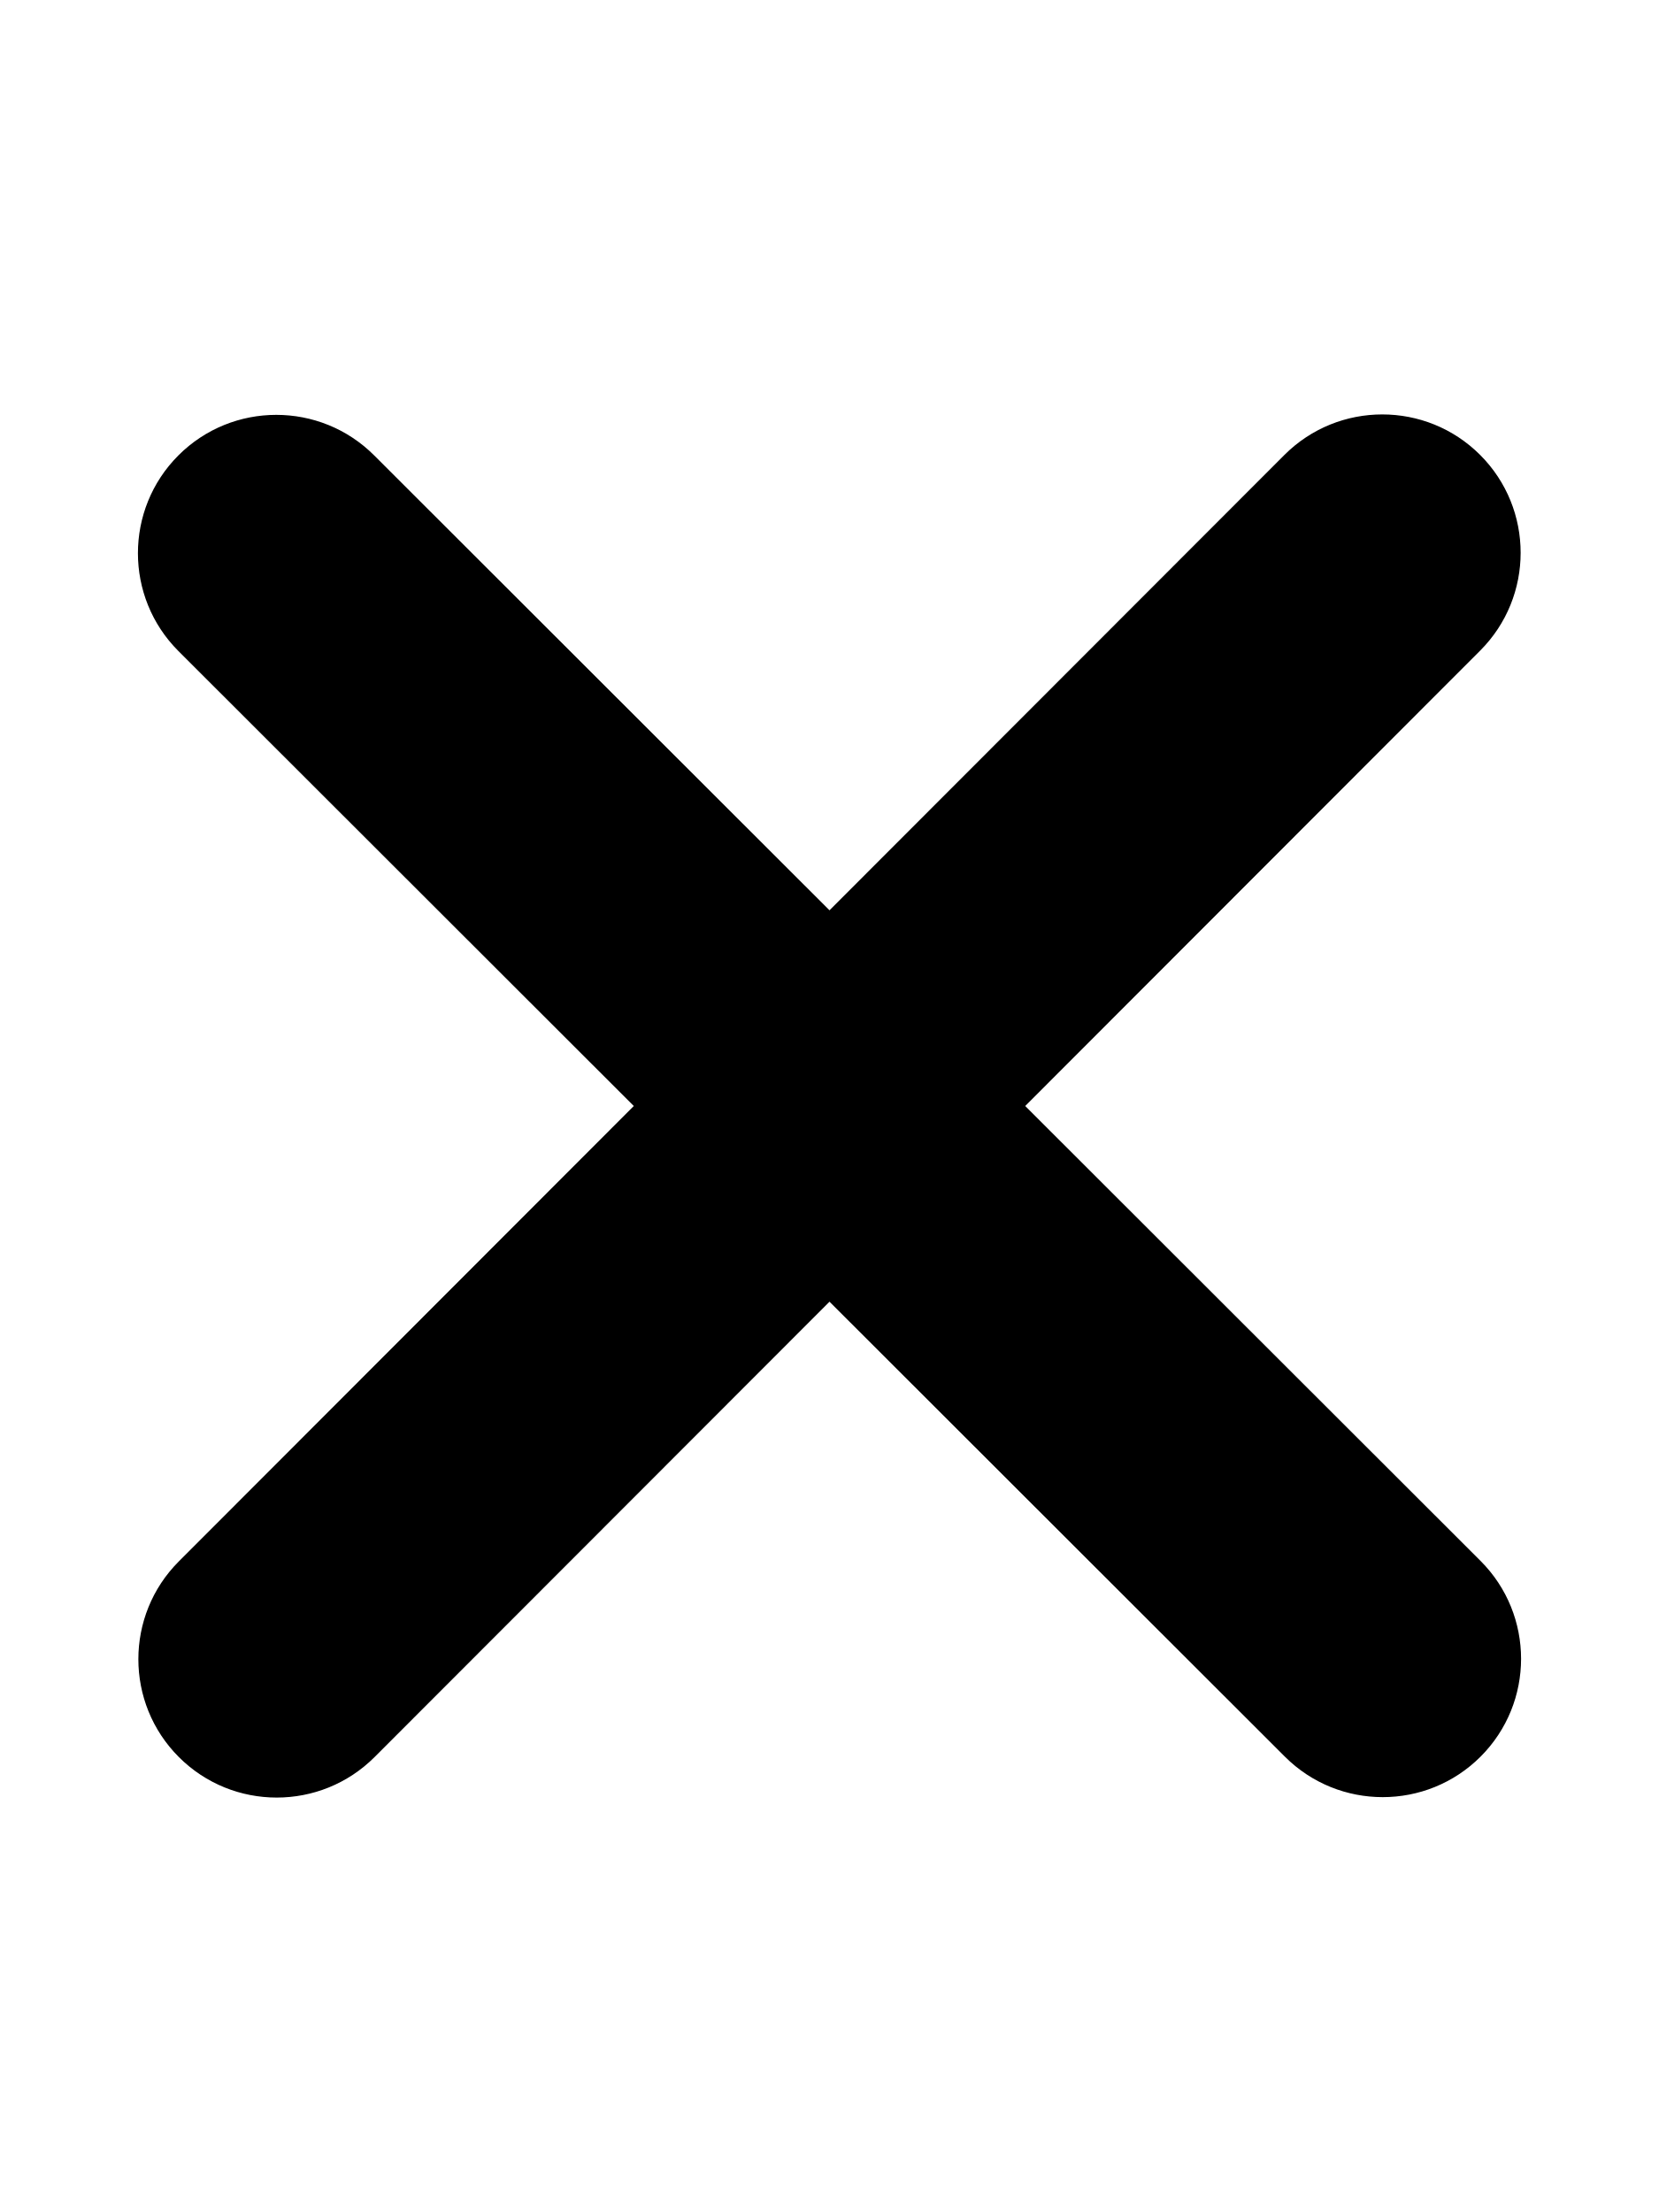
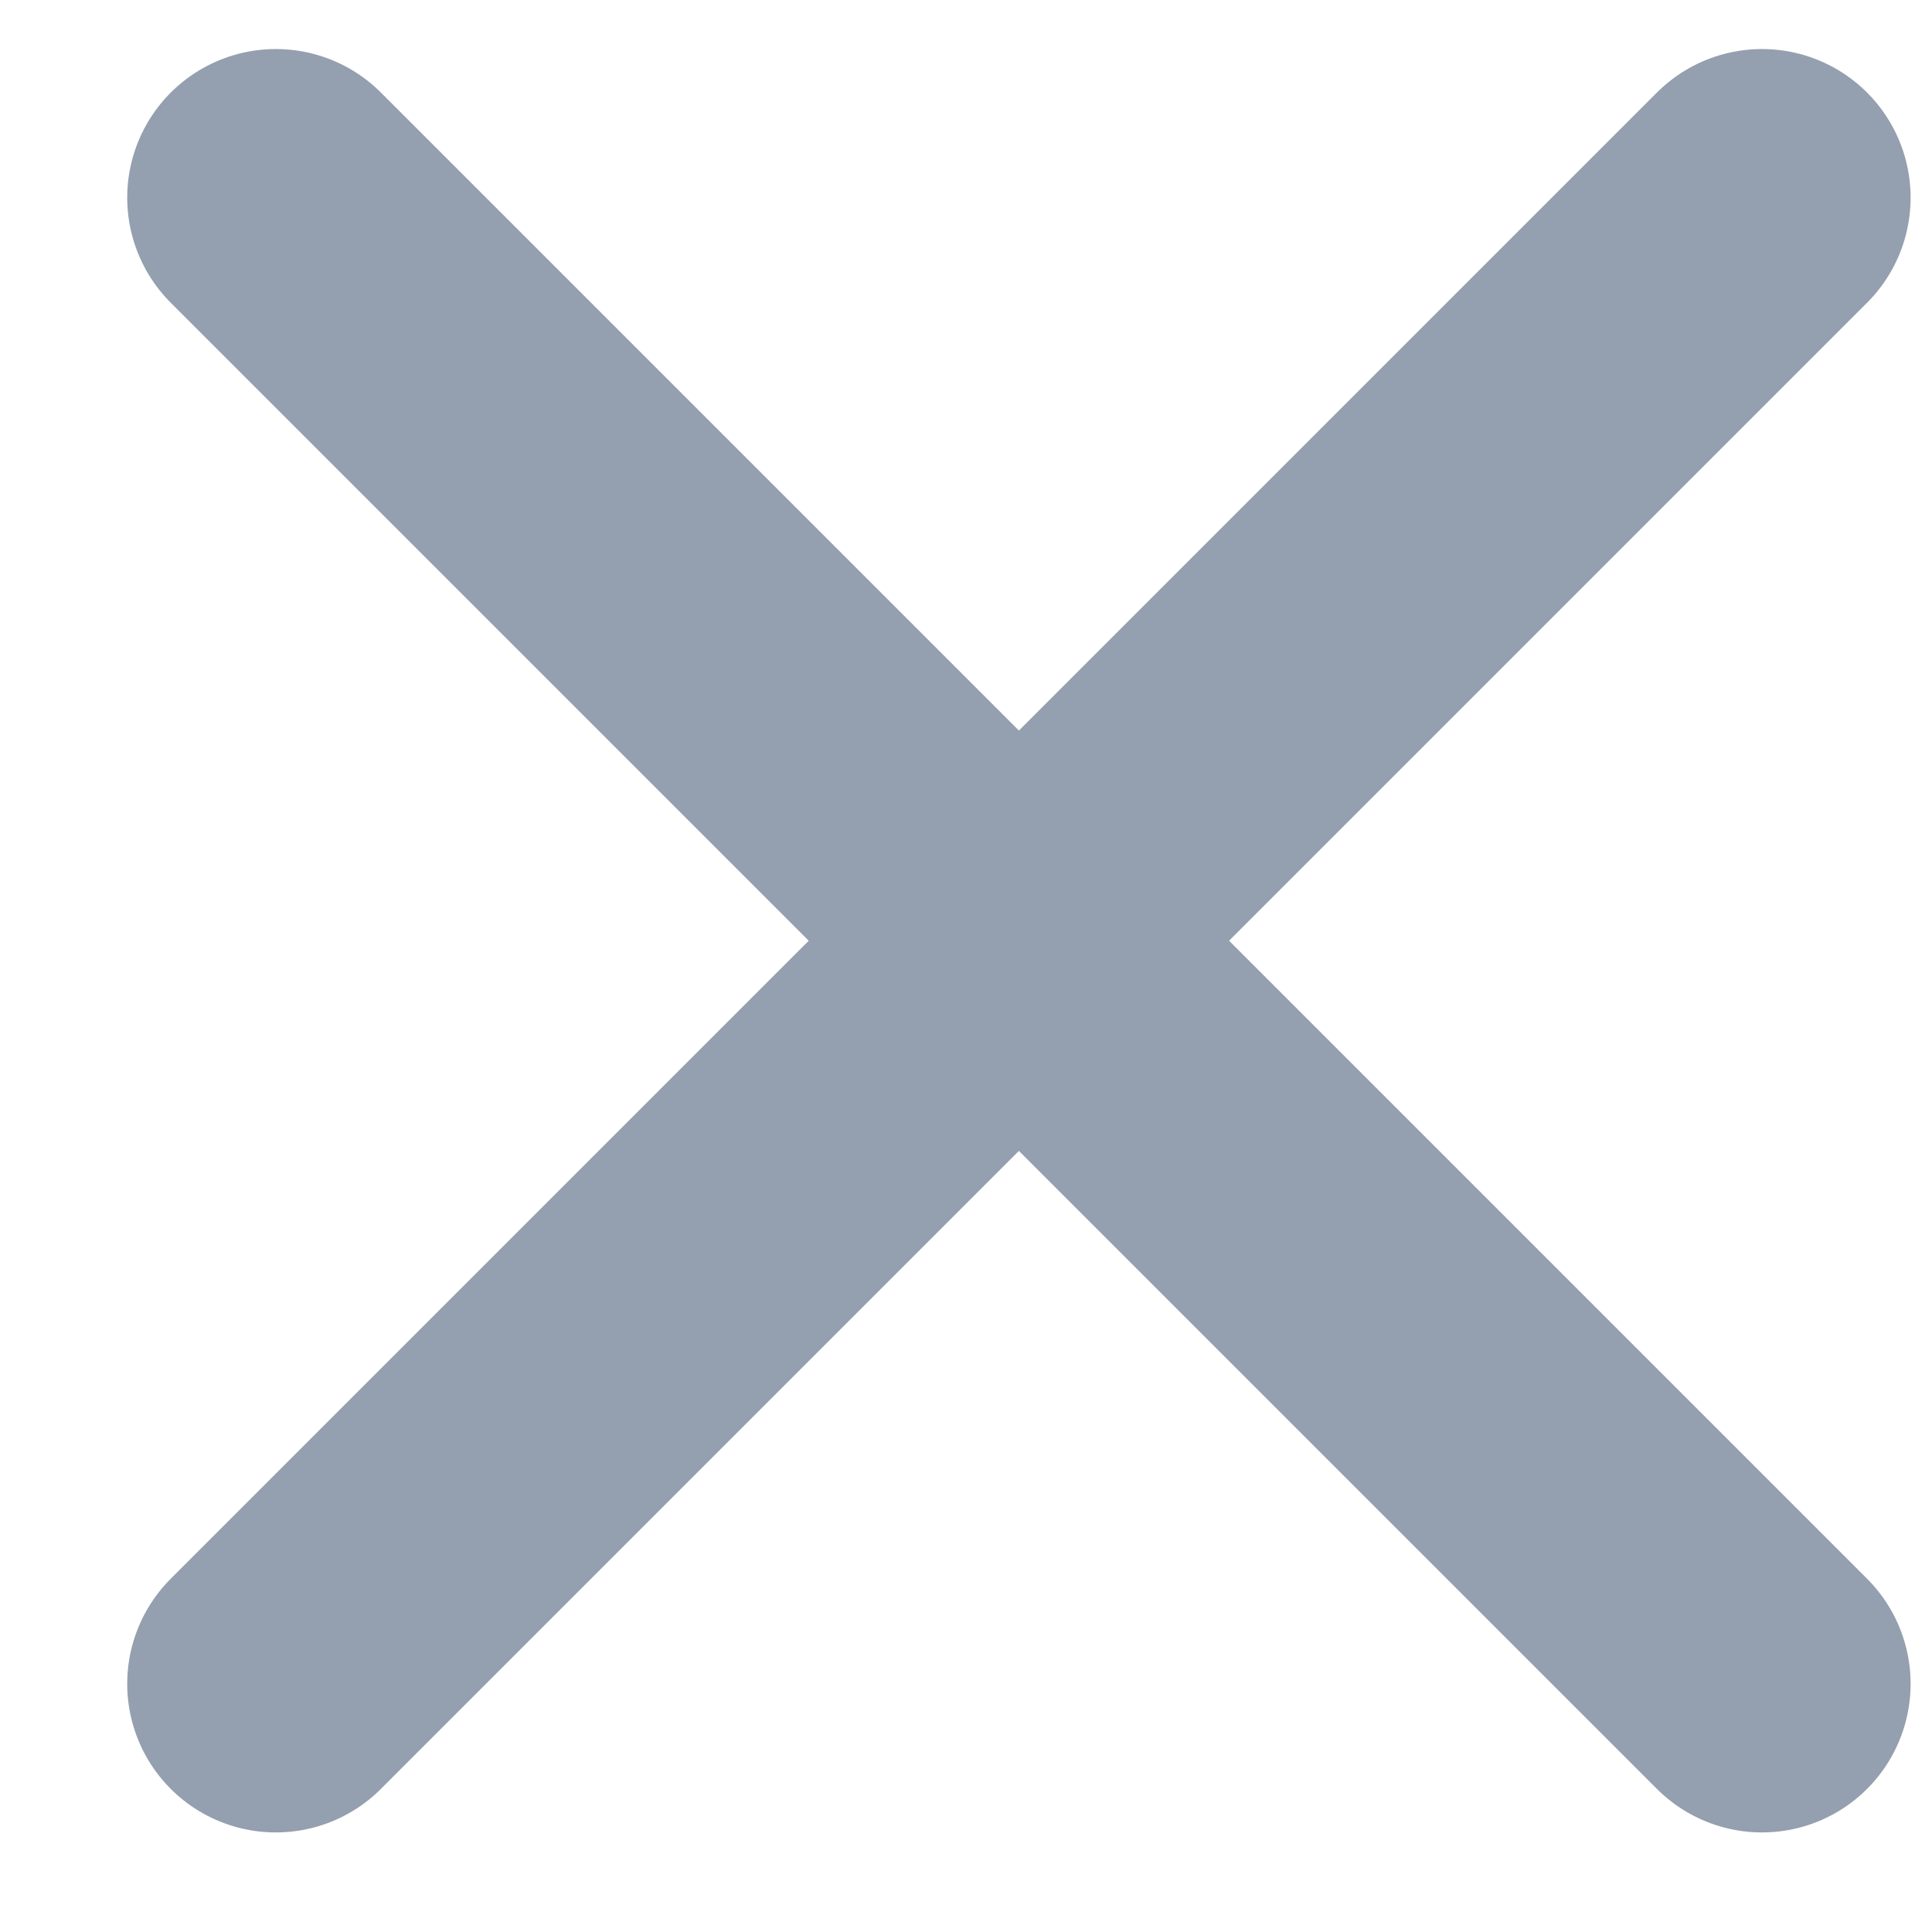
- <svg xmlns="http://www.w3.org/2000/svg" viewBox="0 0 384 512">
-   <path d="M342.6 150.6c12.5-12.5 12.5-32.8 0-45.3s-32.8-12.5-45.3 0L192 210.7 86.6 105.4c-12.5-12.5-32.8-12.5-45.3 0s-12.5 32.8 0 45.3L146.7 256 41.4 361.4c-12.5 12.5-12.5 32.8 0 45.3s32.8 12.5 45.3 0L192 301.3 297.4 406.6c12.5 12.5 32.8 12.5 45.3 0s12.5-32.8 0-45.3L237.3 256 342.6 150.6z" />
+ <svg xmlns="http://www.w3.org/2000/svg" width="13" height="13" viewBox="0 0 13 13" fill="none">
+   <path d="M11.856 11.33L6.856 6.33M6.856 6.33L1.856 1.33M6.856 6.33L11.856 1.33M6.856 6.33L1.856 11.33" stroke="#949FAF" stroke-width="2" stroke-linecap="round" stroke-linejoin="round" />
</svg>
